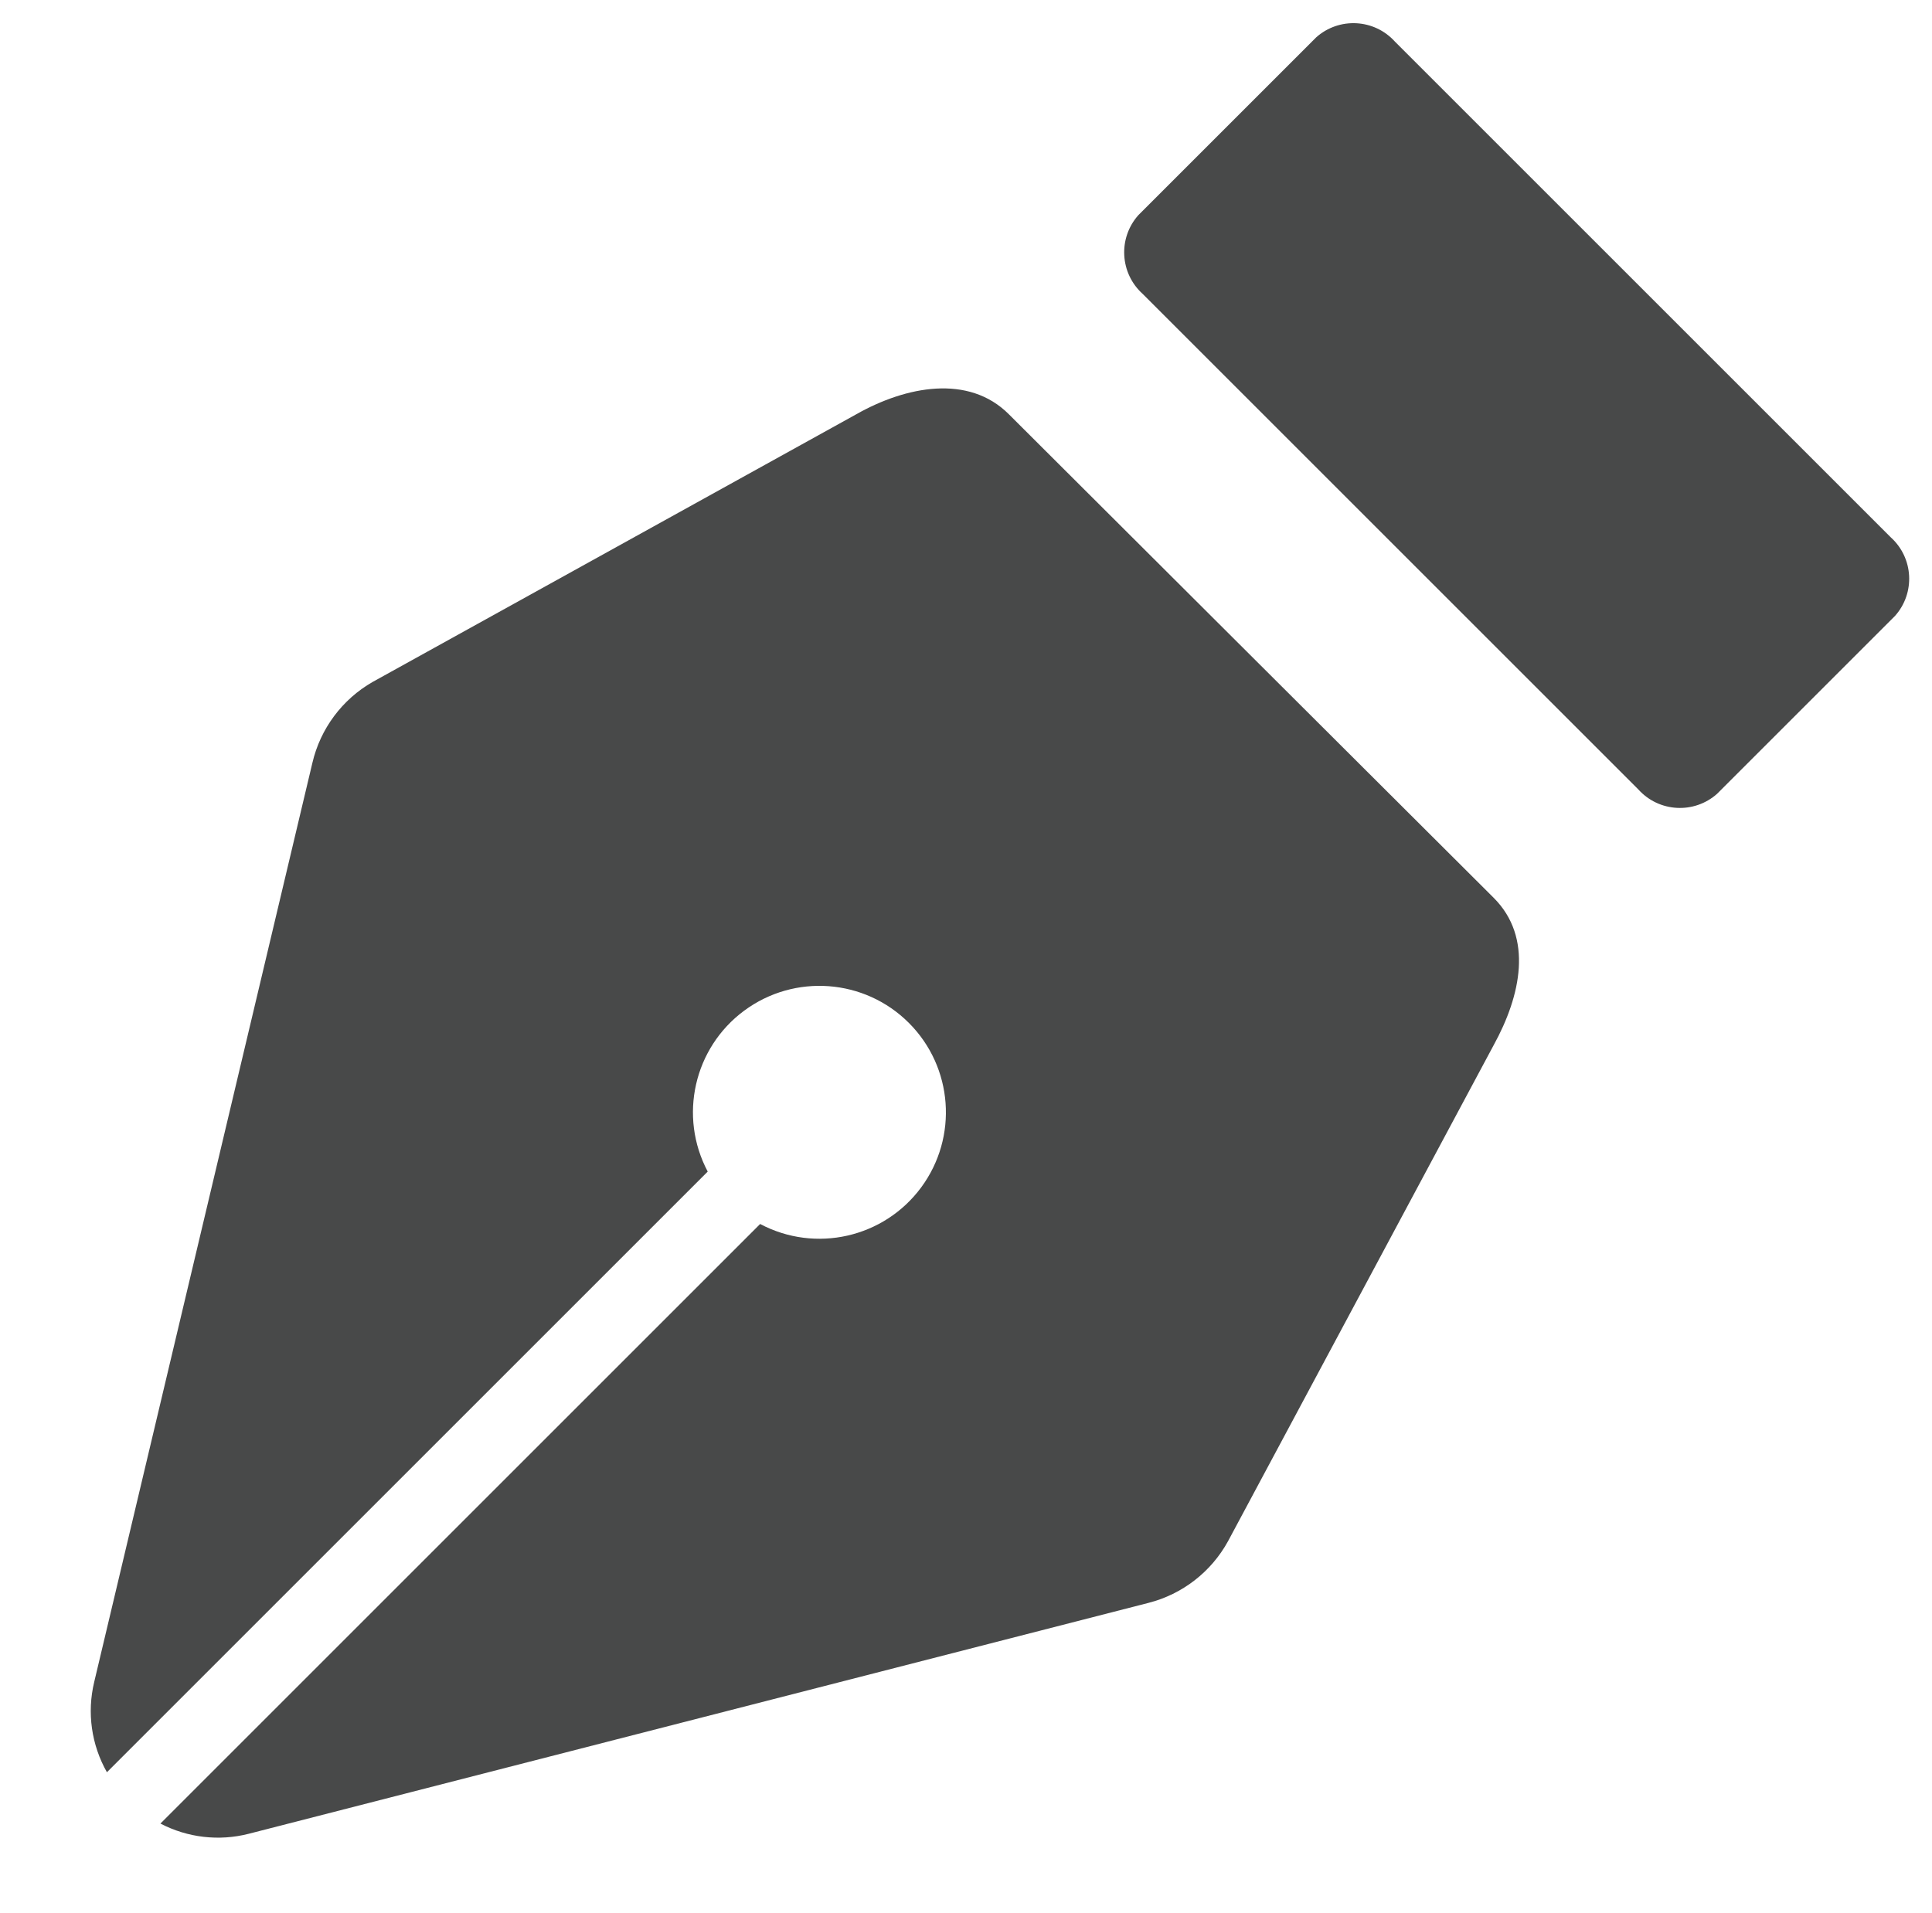
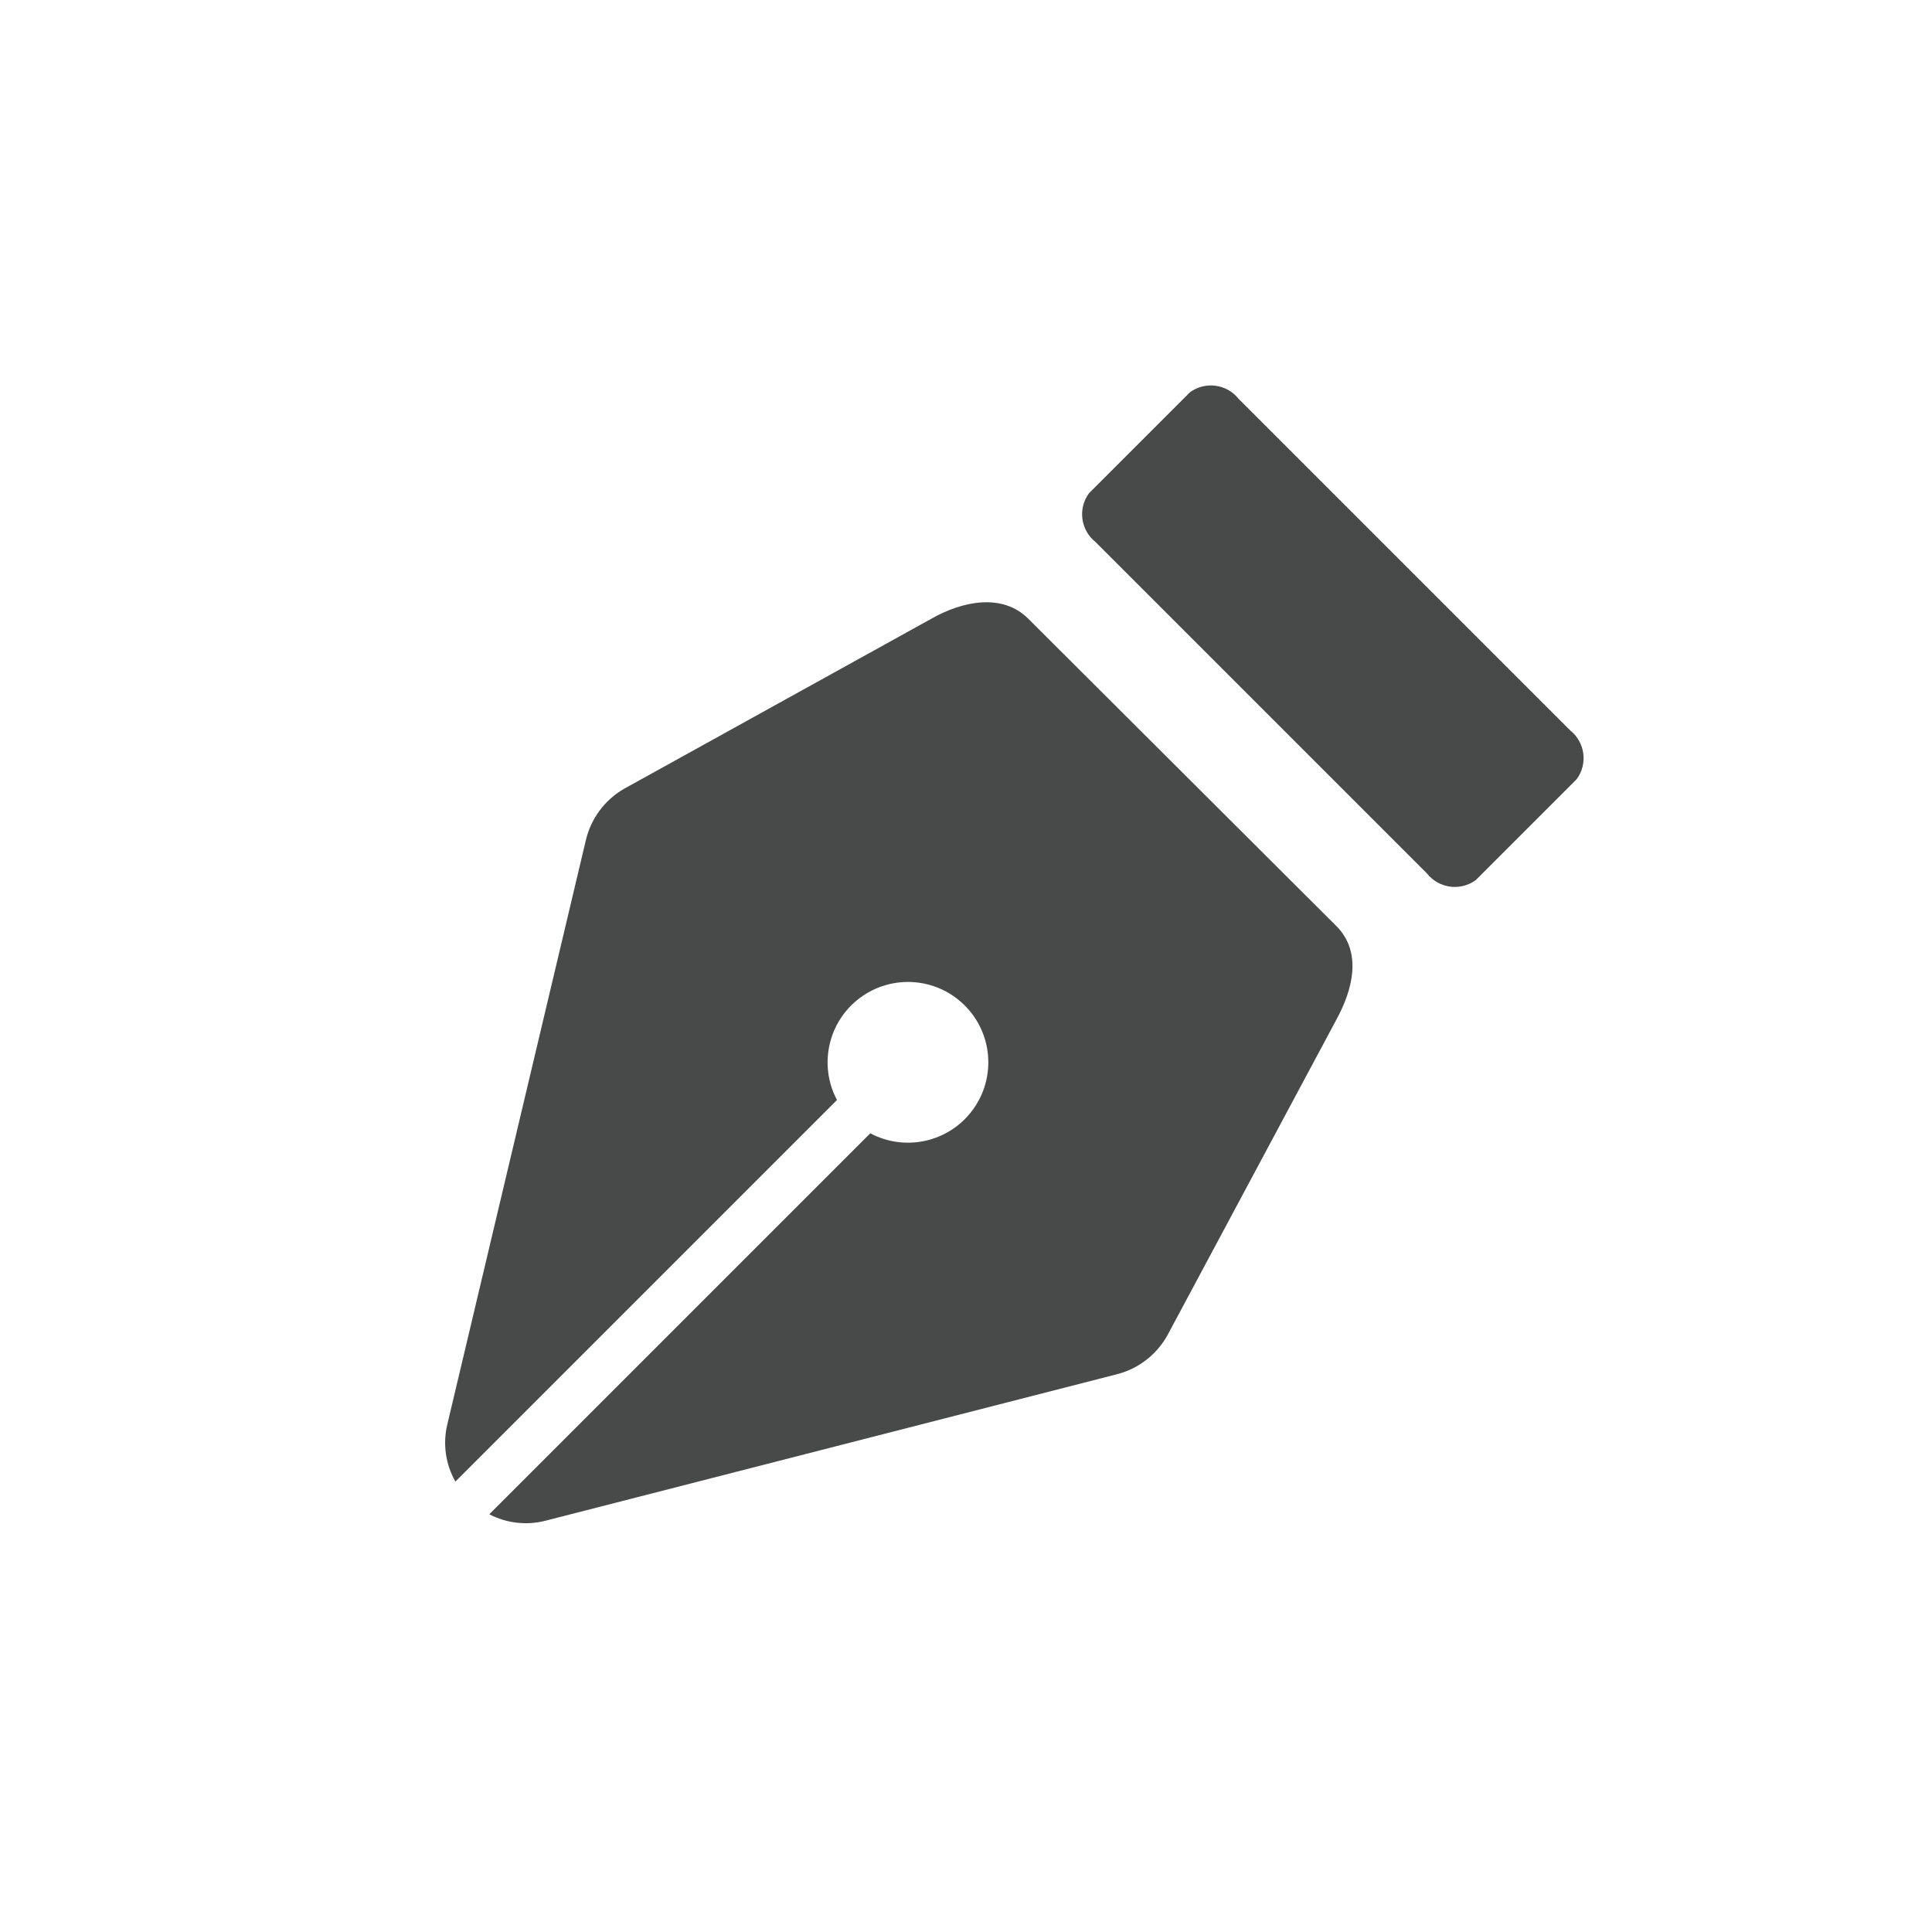
- <svg xmlns="http://www.w3.org/2000/svg" width="18.789" height="18.604" viewBox="0 0 18.789 18.604">
+ <svg xmlns="http://www.w3.org/2000/svg" width="32" height="32" viewBox="0 0 32 32">
  <defs>
-     <clipPath id="clip-path">
-       <rect x="3" width="18.789" height="18.604" fill="none" />
+     <clipPath id="clip-icon-draw">
+       <rect width="32" height="32" />
    </clipPath>
  </defs>
-   <g id="Scroll_Group_1" data-name="Scroll Group 1" transform="translate(-3)" clip-path="url(#clip-path)" style="isolation: isolate">
-     <g id="Group_47" data-name="Group 47" transform="translate(-11.831 -15.265)">
-       <path id="Path_74" data-name="Path 74" d="M3188.3,48.332h-6.818a.544.544,0,0,0-.571.512V51.29a.543.543,0,0,0,.571.512h6.818a.544.544,0,0,0,.571-.512V48.844A.544.544,0,0,0,3188.3,48.332Z" transform="translate(2246.236 2306.768) rotate(-135)" fill="#484949" />
-       <path id="Path_75" data-name="Path 75" d="M3190.126,21.616l-4.822-7.823a1.207,1.207,0,0,0-.708-.533v8.263a1.23,1.23,0,1,1-.721,0V13.275a1.208,1.208,0,0,0-.677.536l-4.6,7.777a1.23,1.23,0,0,0-.123.969l1.586,5.241c.153.526.466,1.013,1.013,1.013l6.661-.008c.553,0,.9-.514,1.048-1.048l1.485-5.168A1.229,1.229,0,0,0,3190.126,21.616Z" transform="translate(2258.344 2293.73) rotate(-135)" fill="#484949" />
+   <g id="icon-draw" clip-path="url(#clip-icon-draw)">
+     <g id="Group_38" data-name="Group 38" transform="translate(2250.371 2286.123) rotate(-135)">
+       <path id="Path_74" data-name="Path 74" d="M3189.327,48.332h-7.763a.588.588,0,0,0-.65.495v2.364a.588.588,0,0,0,.65.494h7.763a.588.588,0,0,0,.648-.494V48.827A.588.588,0,0,0,3189.327,48.332Z" transform="translate(-0.72 -16.569)" fill="#484949" />
+       <path id="Path_75" data-name="Path 75" d="M3191.083,22.3l-5.218-8.462a1.3,1.3,0,0,0-.765-.576V22.2a1.331,1.331,0,1,1-.78,0V13.276a1.31,1.31,0,0,0-.732.58l-4.98,8.413a1.334,1.334,0,0,0-.133,1.048l1.716,5.669c.166.569.5,1.1,1.1,1.1l7.206-.009c.6,0,.975-.556,1.134-1.134l1.607-5.59A1.334,1.334,0,0,0,3191.083,22.3Z" transform="translate(0 0)" fill="#484949" />
    </g>
  </g>
</svg>
